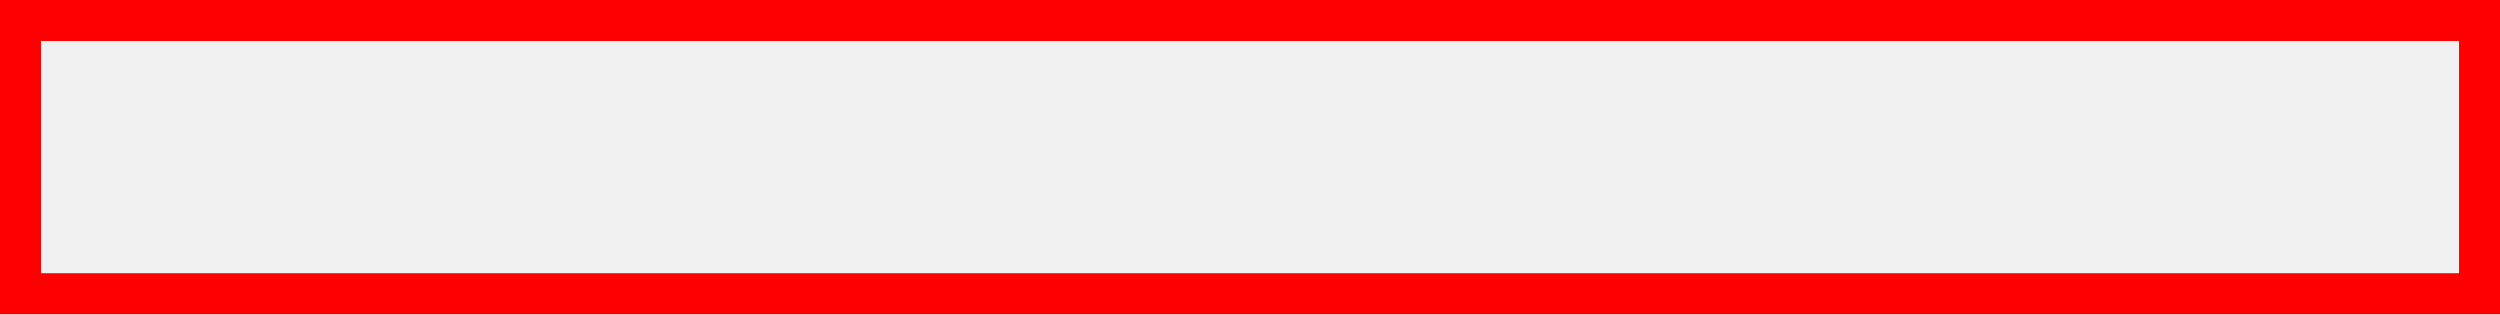
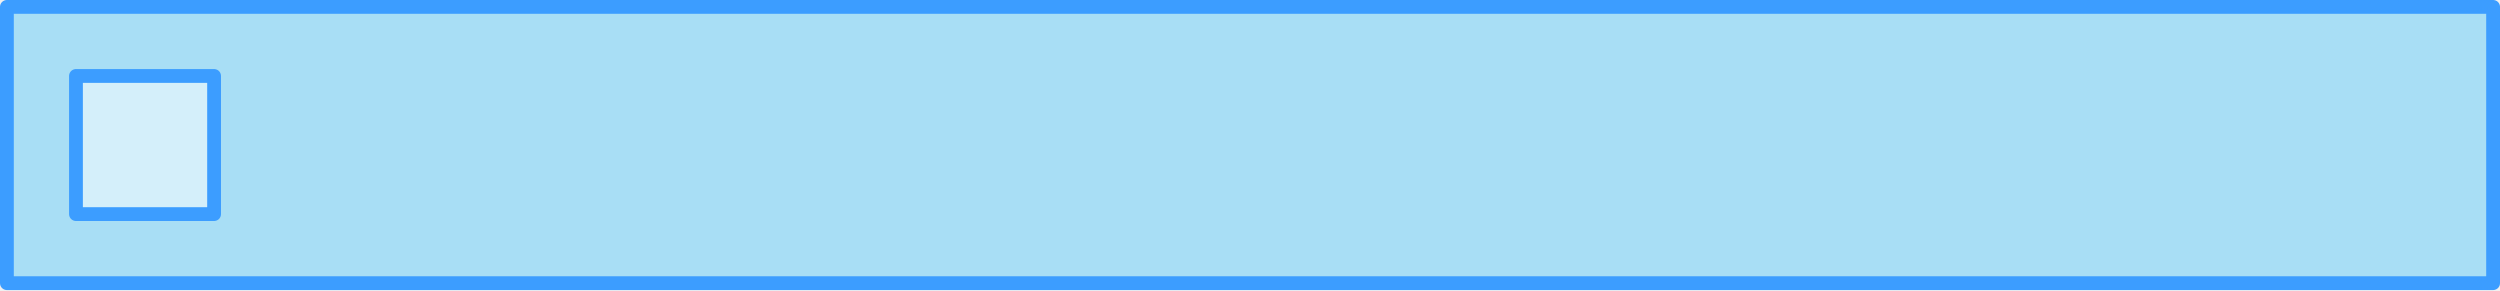
- <svg xmlns="http://www.w3.org/2000/svg" height="23.0px" width="183.0px">
-   <g transform="matrix(1.0, 0.0, 0.0, 1.0, 1.5, 1.5)">
-     <path d="M181.5 -1.5 L181.5 21.5 -1.5 21.5 -1.5 -1.5 181.5 -1.5 M178.5 18.5 L178.5 1.5 1.5 1.5 1.5 18.5 178.5 18.5" fill="#ff0000" fill-rule="evenodd" stroke="none" />
+ <svg xmlns="http://www.w3.org/2000/svg" height="21.0px" width="181.0px">
+   <g transform="matrix(1.0, 0.0, 0.0, 1.0, 0.5, 0.5)">
+     <path d="M180.0 20.0 L0.0 20.0 0.0 0.0 180.0 0.0 180.0 20.0" fill="#00b3ff" fill-opacity="0.302" fill-rule="evenodd" stroke="none" />
+     <path d="M180.0 20.0 L0.0 20.0 0.0 0.0 180.0 0.0 180.0 20.0 Z" fill="none" stroke="#3c9dff" stroke-linecap="round" stroke-linejoin="round" stroke-width="1.0" />
+     <path d="M5.0 15.0 L5.0 5.0 15.0 5.0 15.0 15.0 5.0 15.0" fill="#ffffff" fill-opacity="0.502" fill-rule="evenodd" stroke="none" />
+     <path d="M5.0 15.0 L5.0 5.0 15.0 5.0 15.0 15.0 5.0 15.0 Z" fill="none" stroke="#3c9dff" stroke-linecap="round" stroke-linejoin="round" stroke-width="1.0" />
  </g>
</svg>
